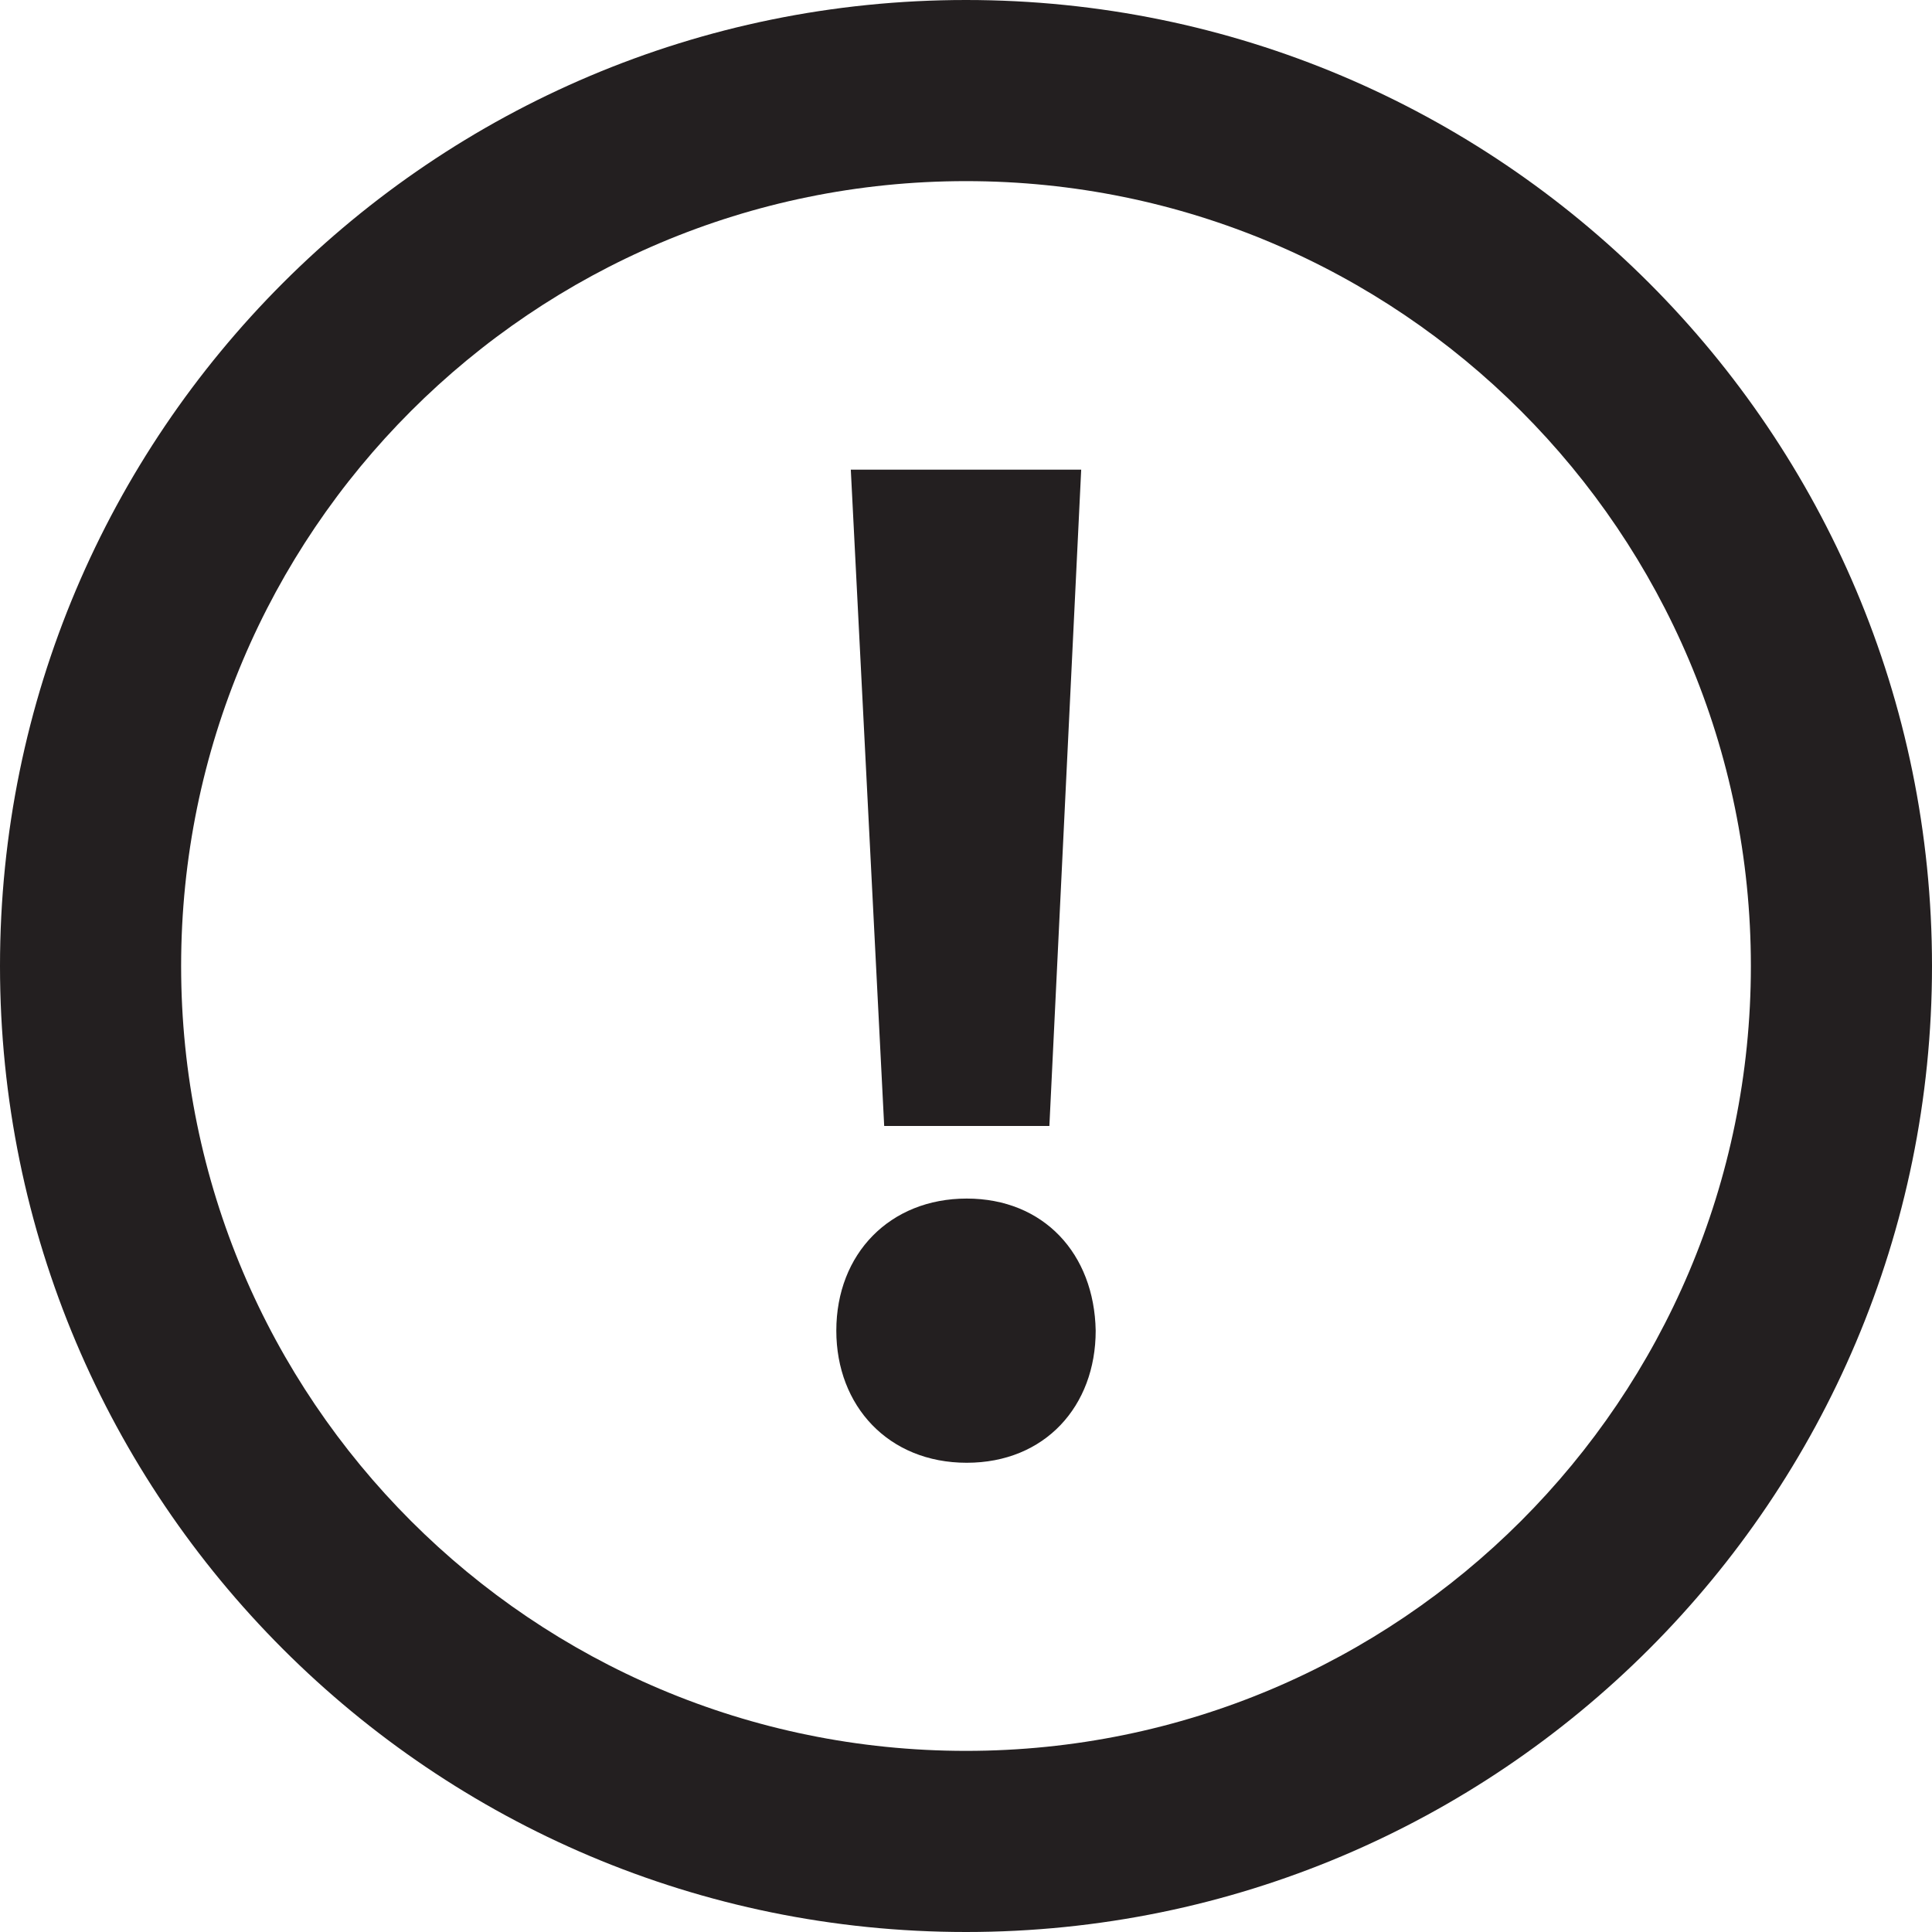
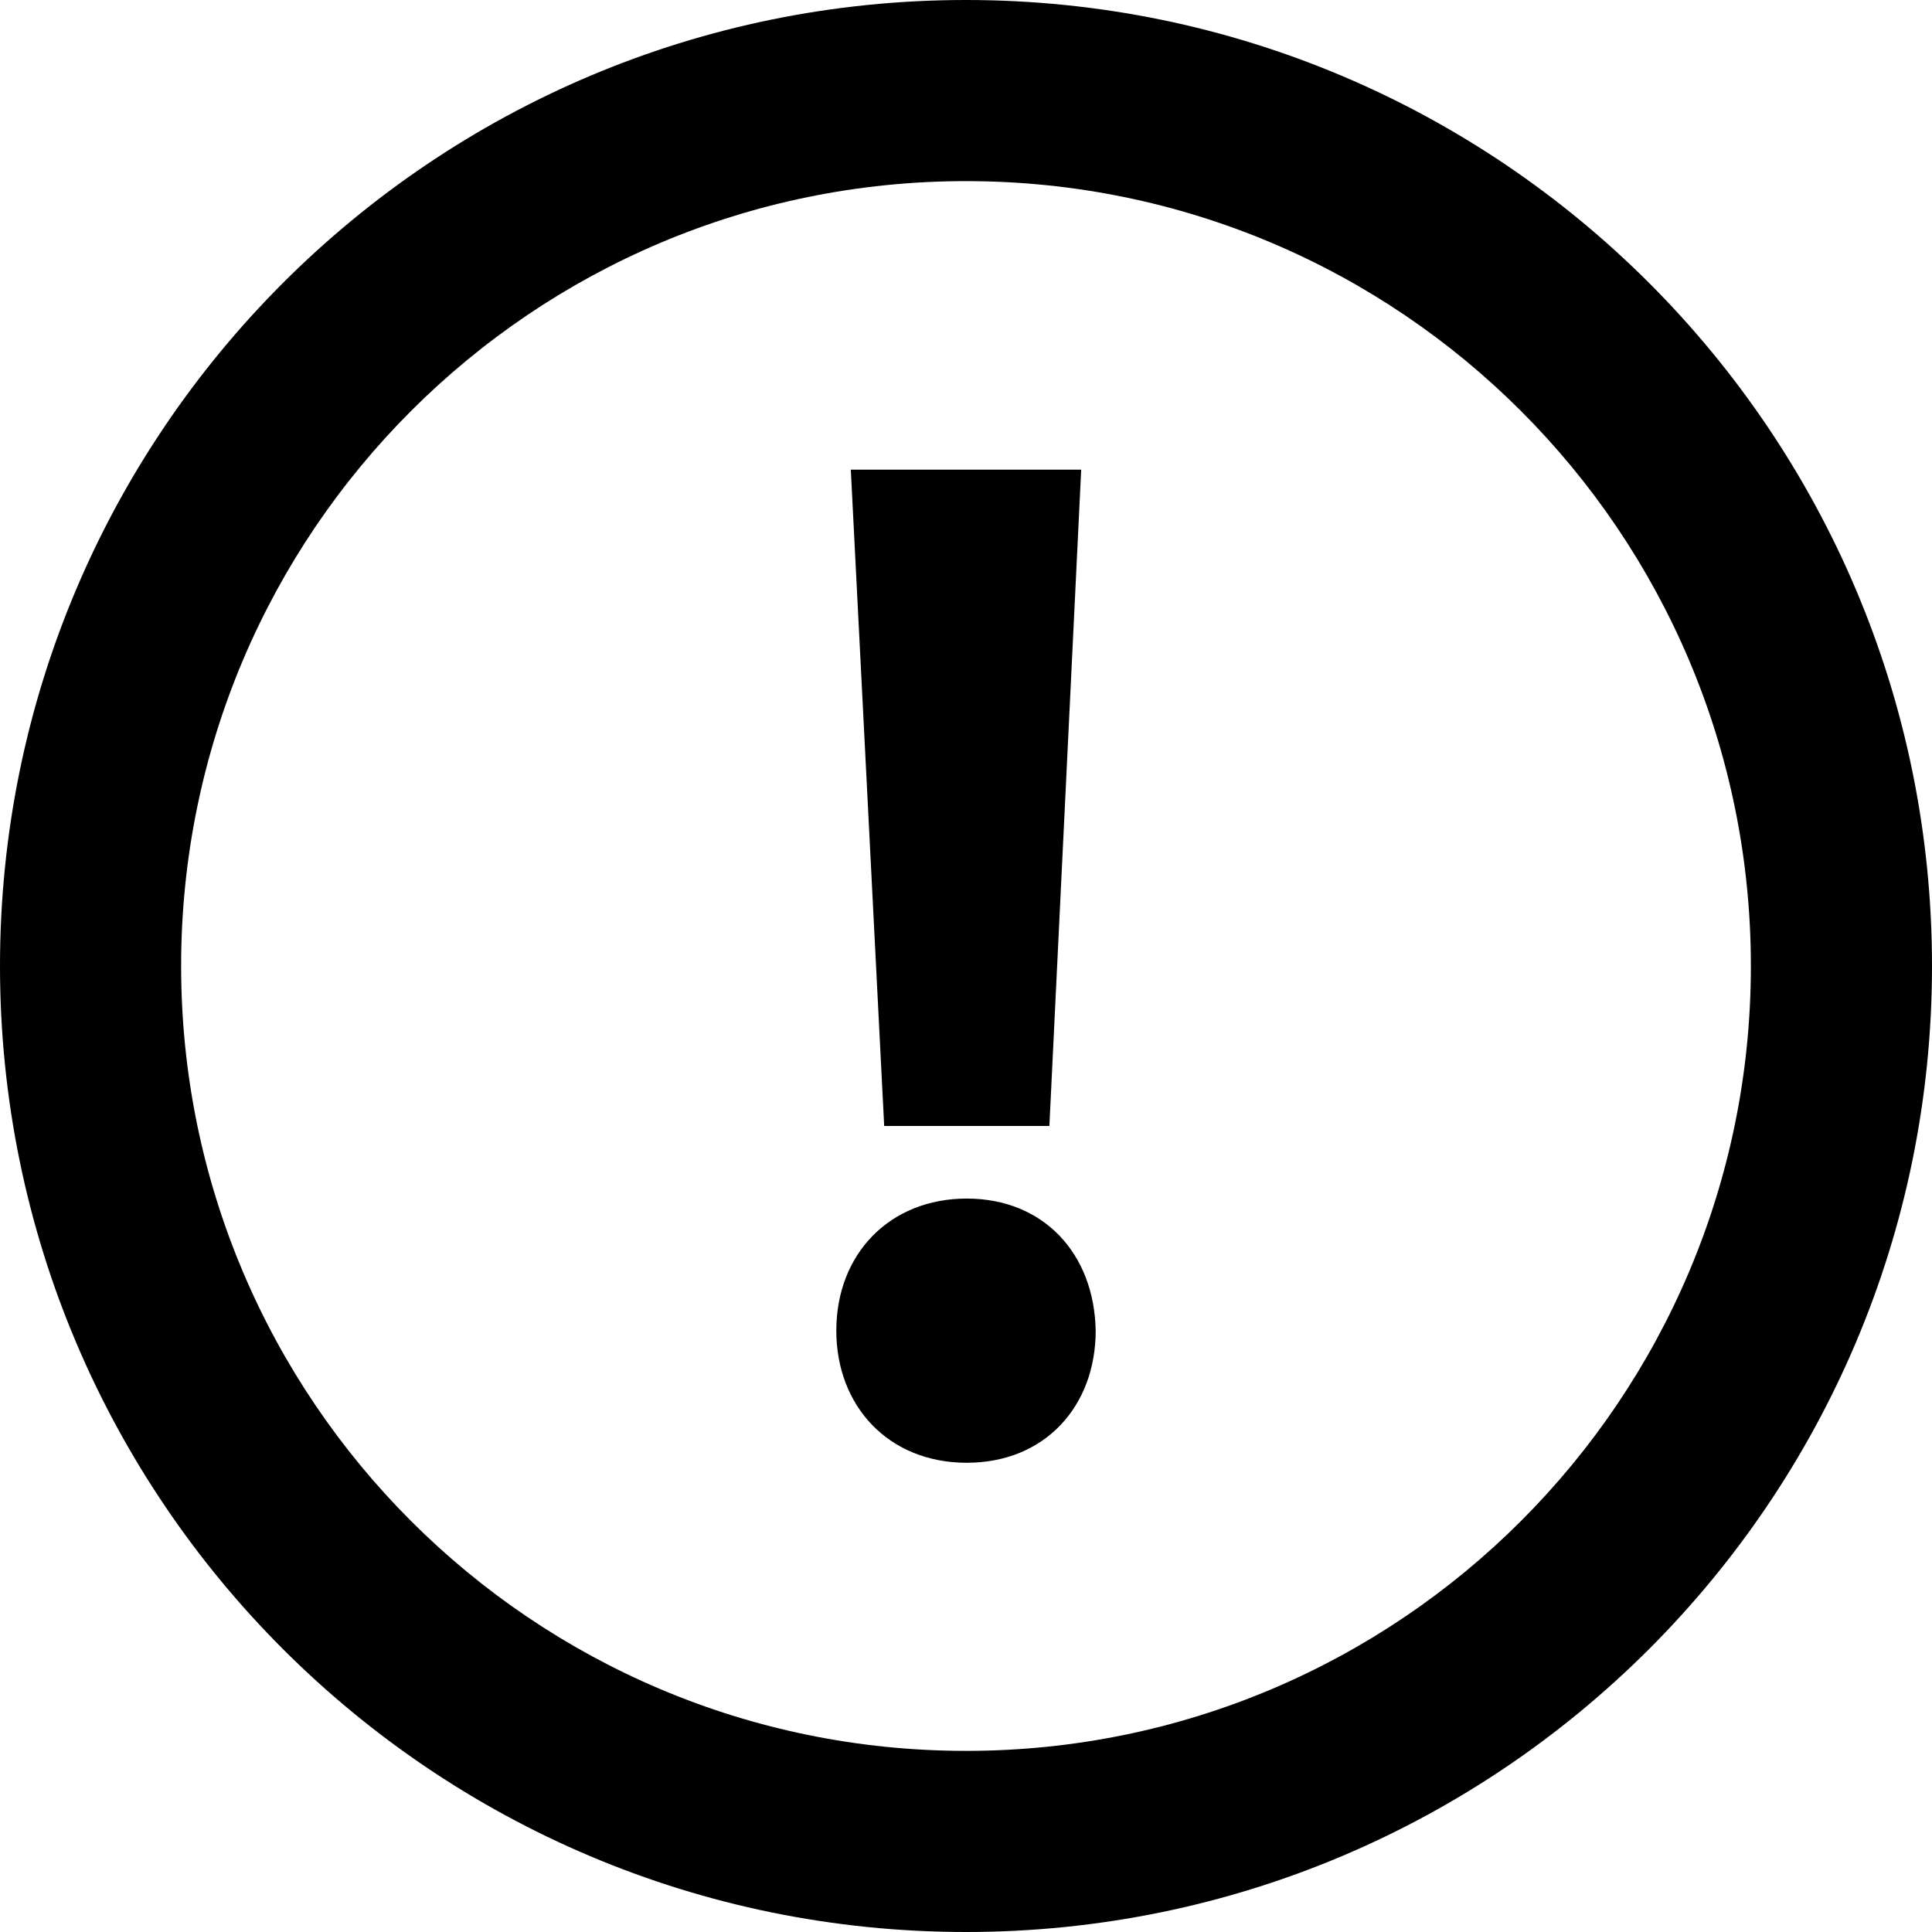
- <svg xmlns="http://www.w3.org/2000/svg" version="1.1" id="Capa_1" x="0px" y="0px" width="32px" height="32px" viewBox="0 0 32 32" enable-background="new 0 0 32 32" xml:space="preserve">
-   <g>
-     <path fill="#231F20" d="M16,0C7.164,0,0,7.164,0,16c0,8.837,7.164,16,16,16c8.837,0,16-7.163,16-16C32,7.164,24.837,0,16,0z M16,29   C8.82,29,3,23.18,3,16C3,8.82,8.82,3,16,3c7.18,0,13,5.82,13,13C29,23.18,23.18,29,16,29z" />
-     <polygon fill="#231F20" points="17.381,18.65 17.908,7.779 14.092,7.779 14.645,18.65  " />
-     <path fill="#231F20" d="M16.012,19.852c-1.271,0-2.16,0.912-2.16,2.188c0,1.248,0.864,2.188,2.16,2.188s2.136-0.938,2.136-2.188   C18.125,20.764,17.285,19.852,16.012,19.852z" />
-   </g>
+ <svg xmlns="http://www.w3.org/2000/svg" version="1.1" width="32" height="32" viewBox="0 0 32 32">
+   <path d="M16 0c-8.836 0-16 7.164-16 16 0 8.837 7.164 16 16 16 8.837 0 16-7.163 16-16s-7.163-16-16-16zM16 29c-7.18 0-13-5.82-13-13s5.82-13 13-13c7.18 0 13 5.82 13 13s-5.82 13-13 13z" />
+   <path d="M17.381 18.65l0.527-10.871h-3.816l0.553 10.871z" />
+   <path d="M16.012 19.852c-1.271 0-2.16 0.912-2.16 2.188 0 1.248 0.864 2.188 2.16 2.188s2.136-0.938 2.136-2.188c-0.023-1.276-0.863-2.188-2.136-2.188z" />
</svg>
